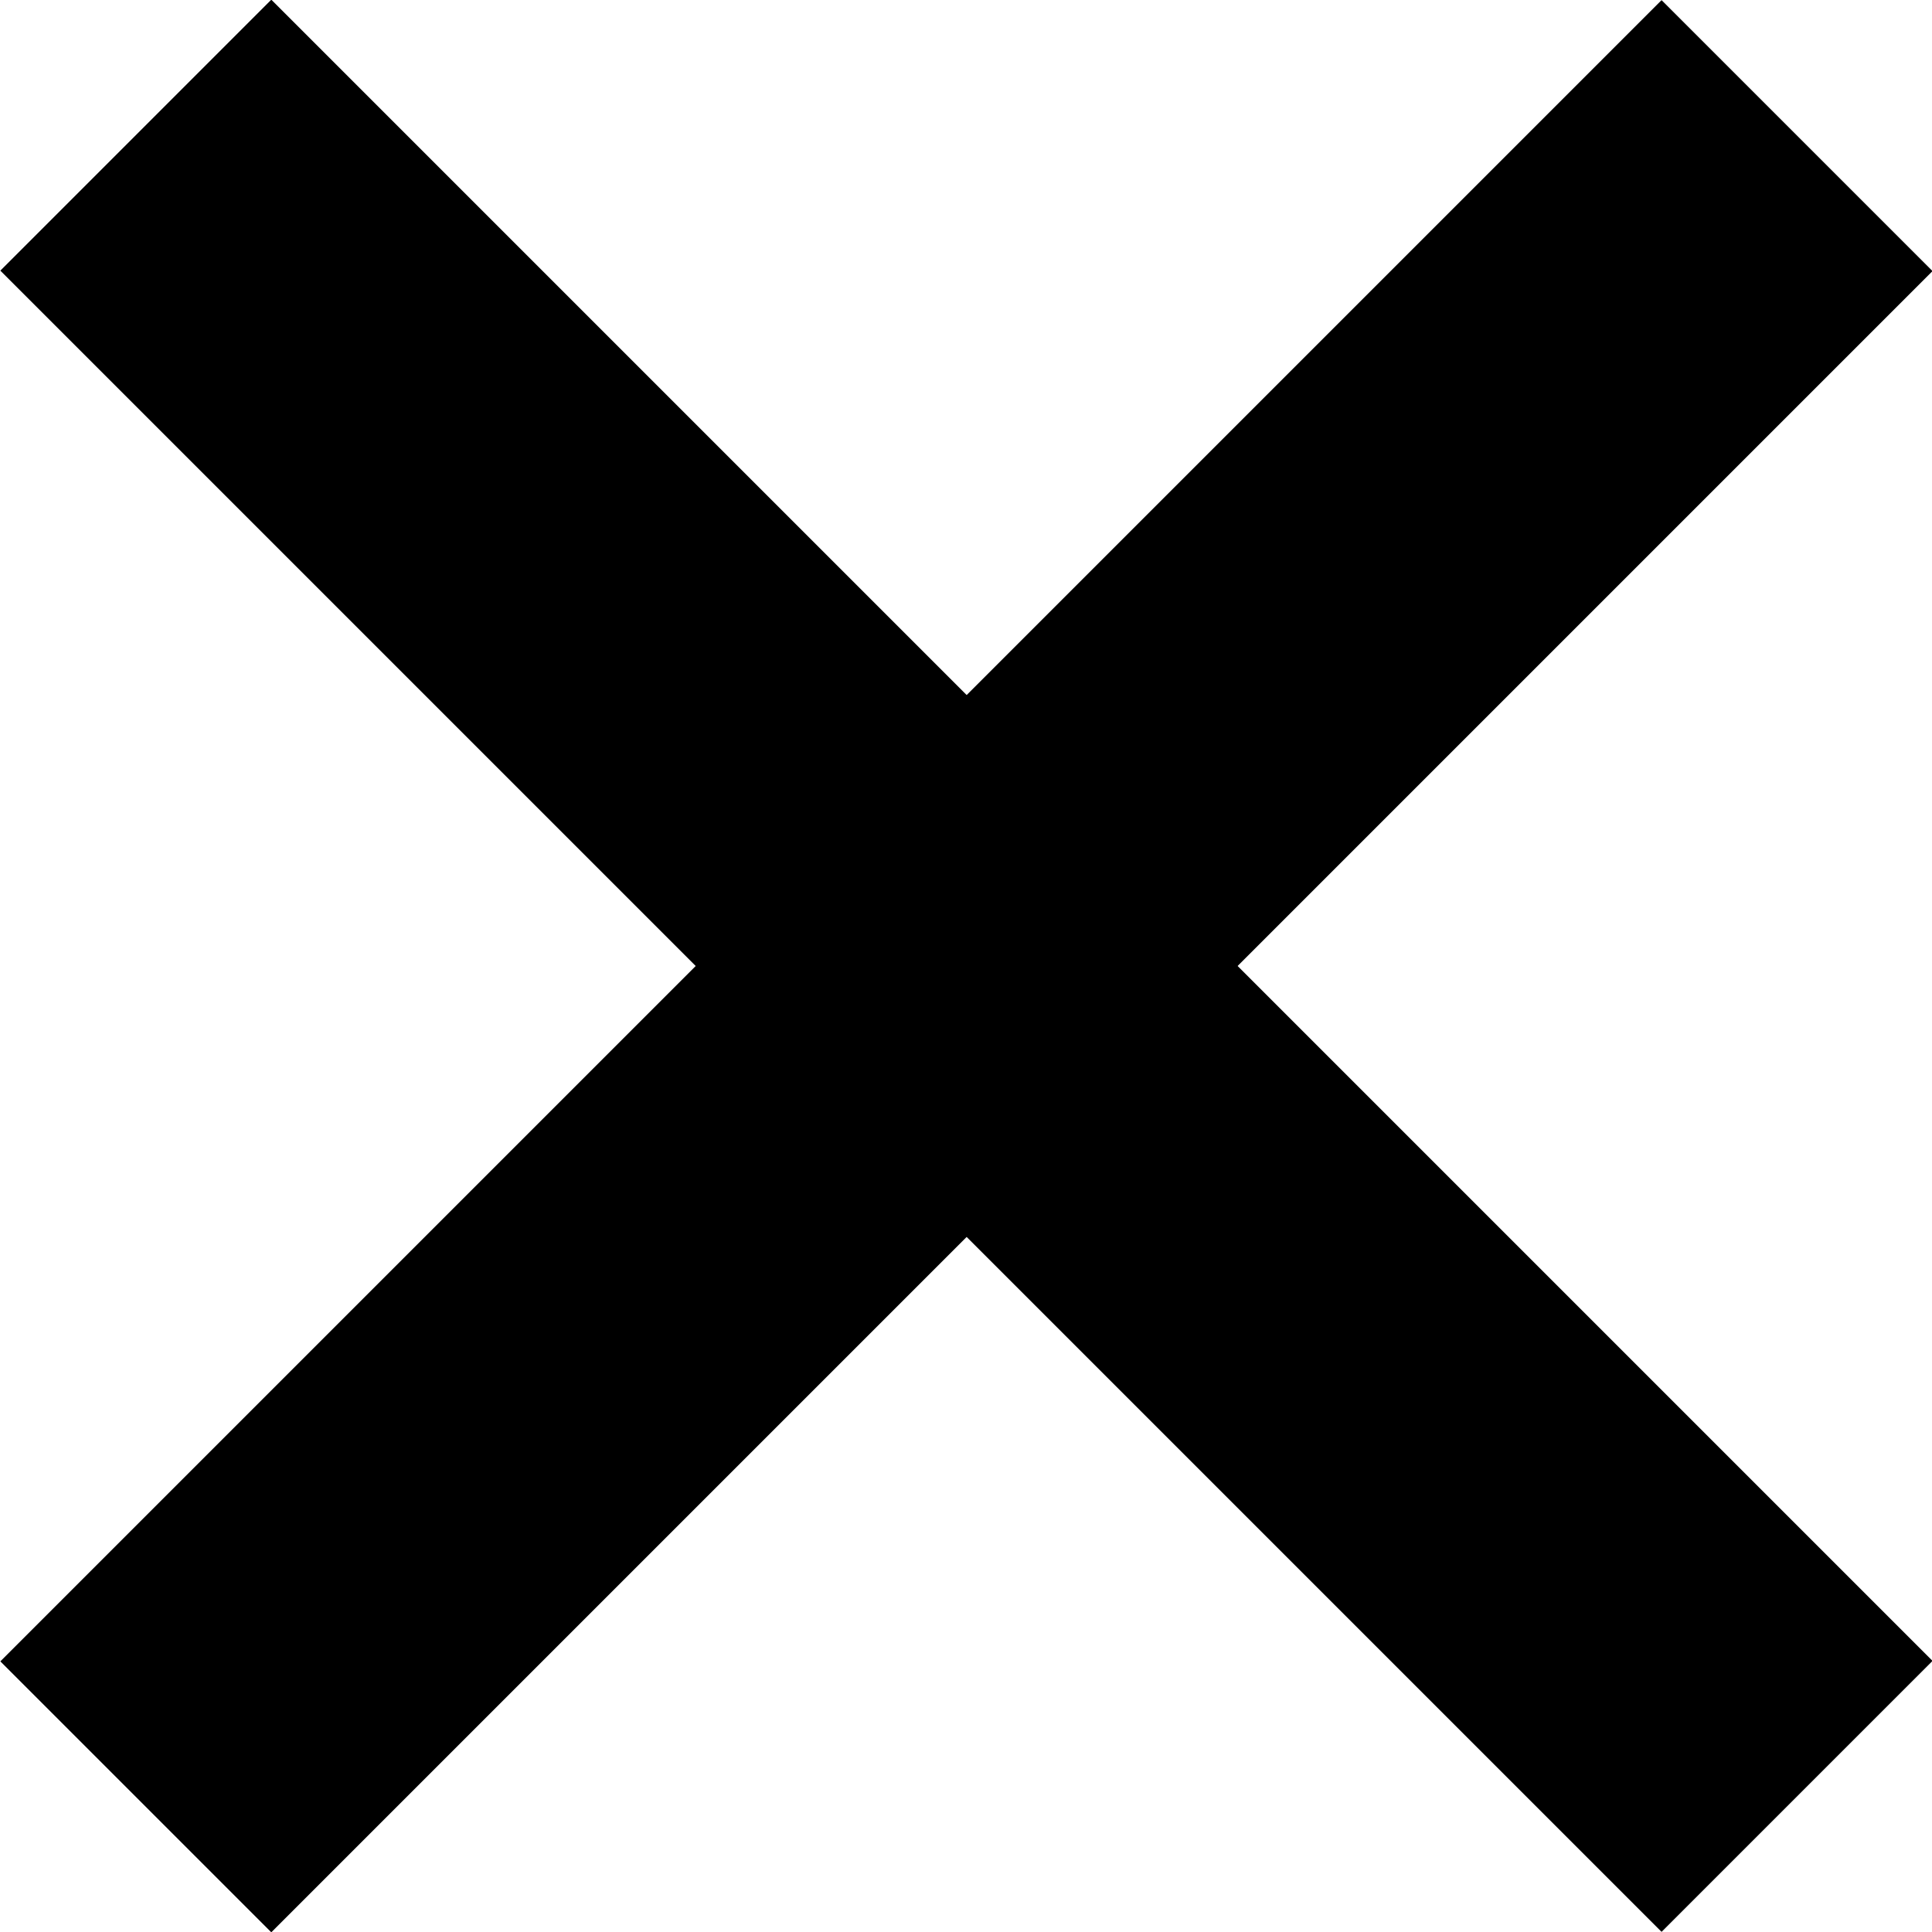
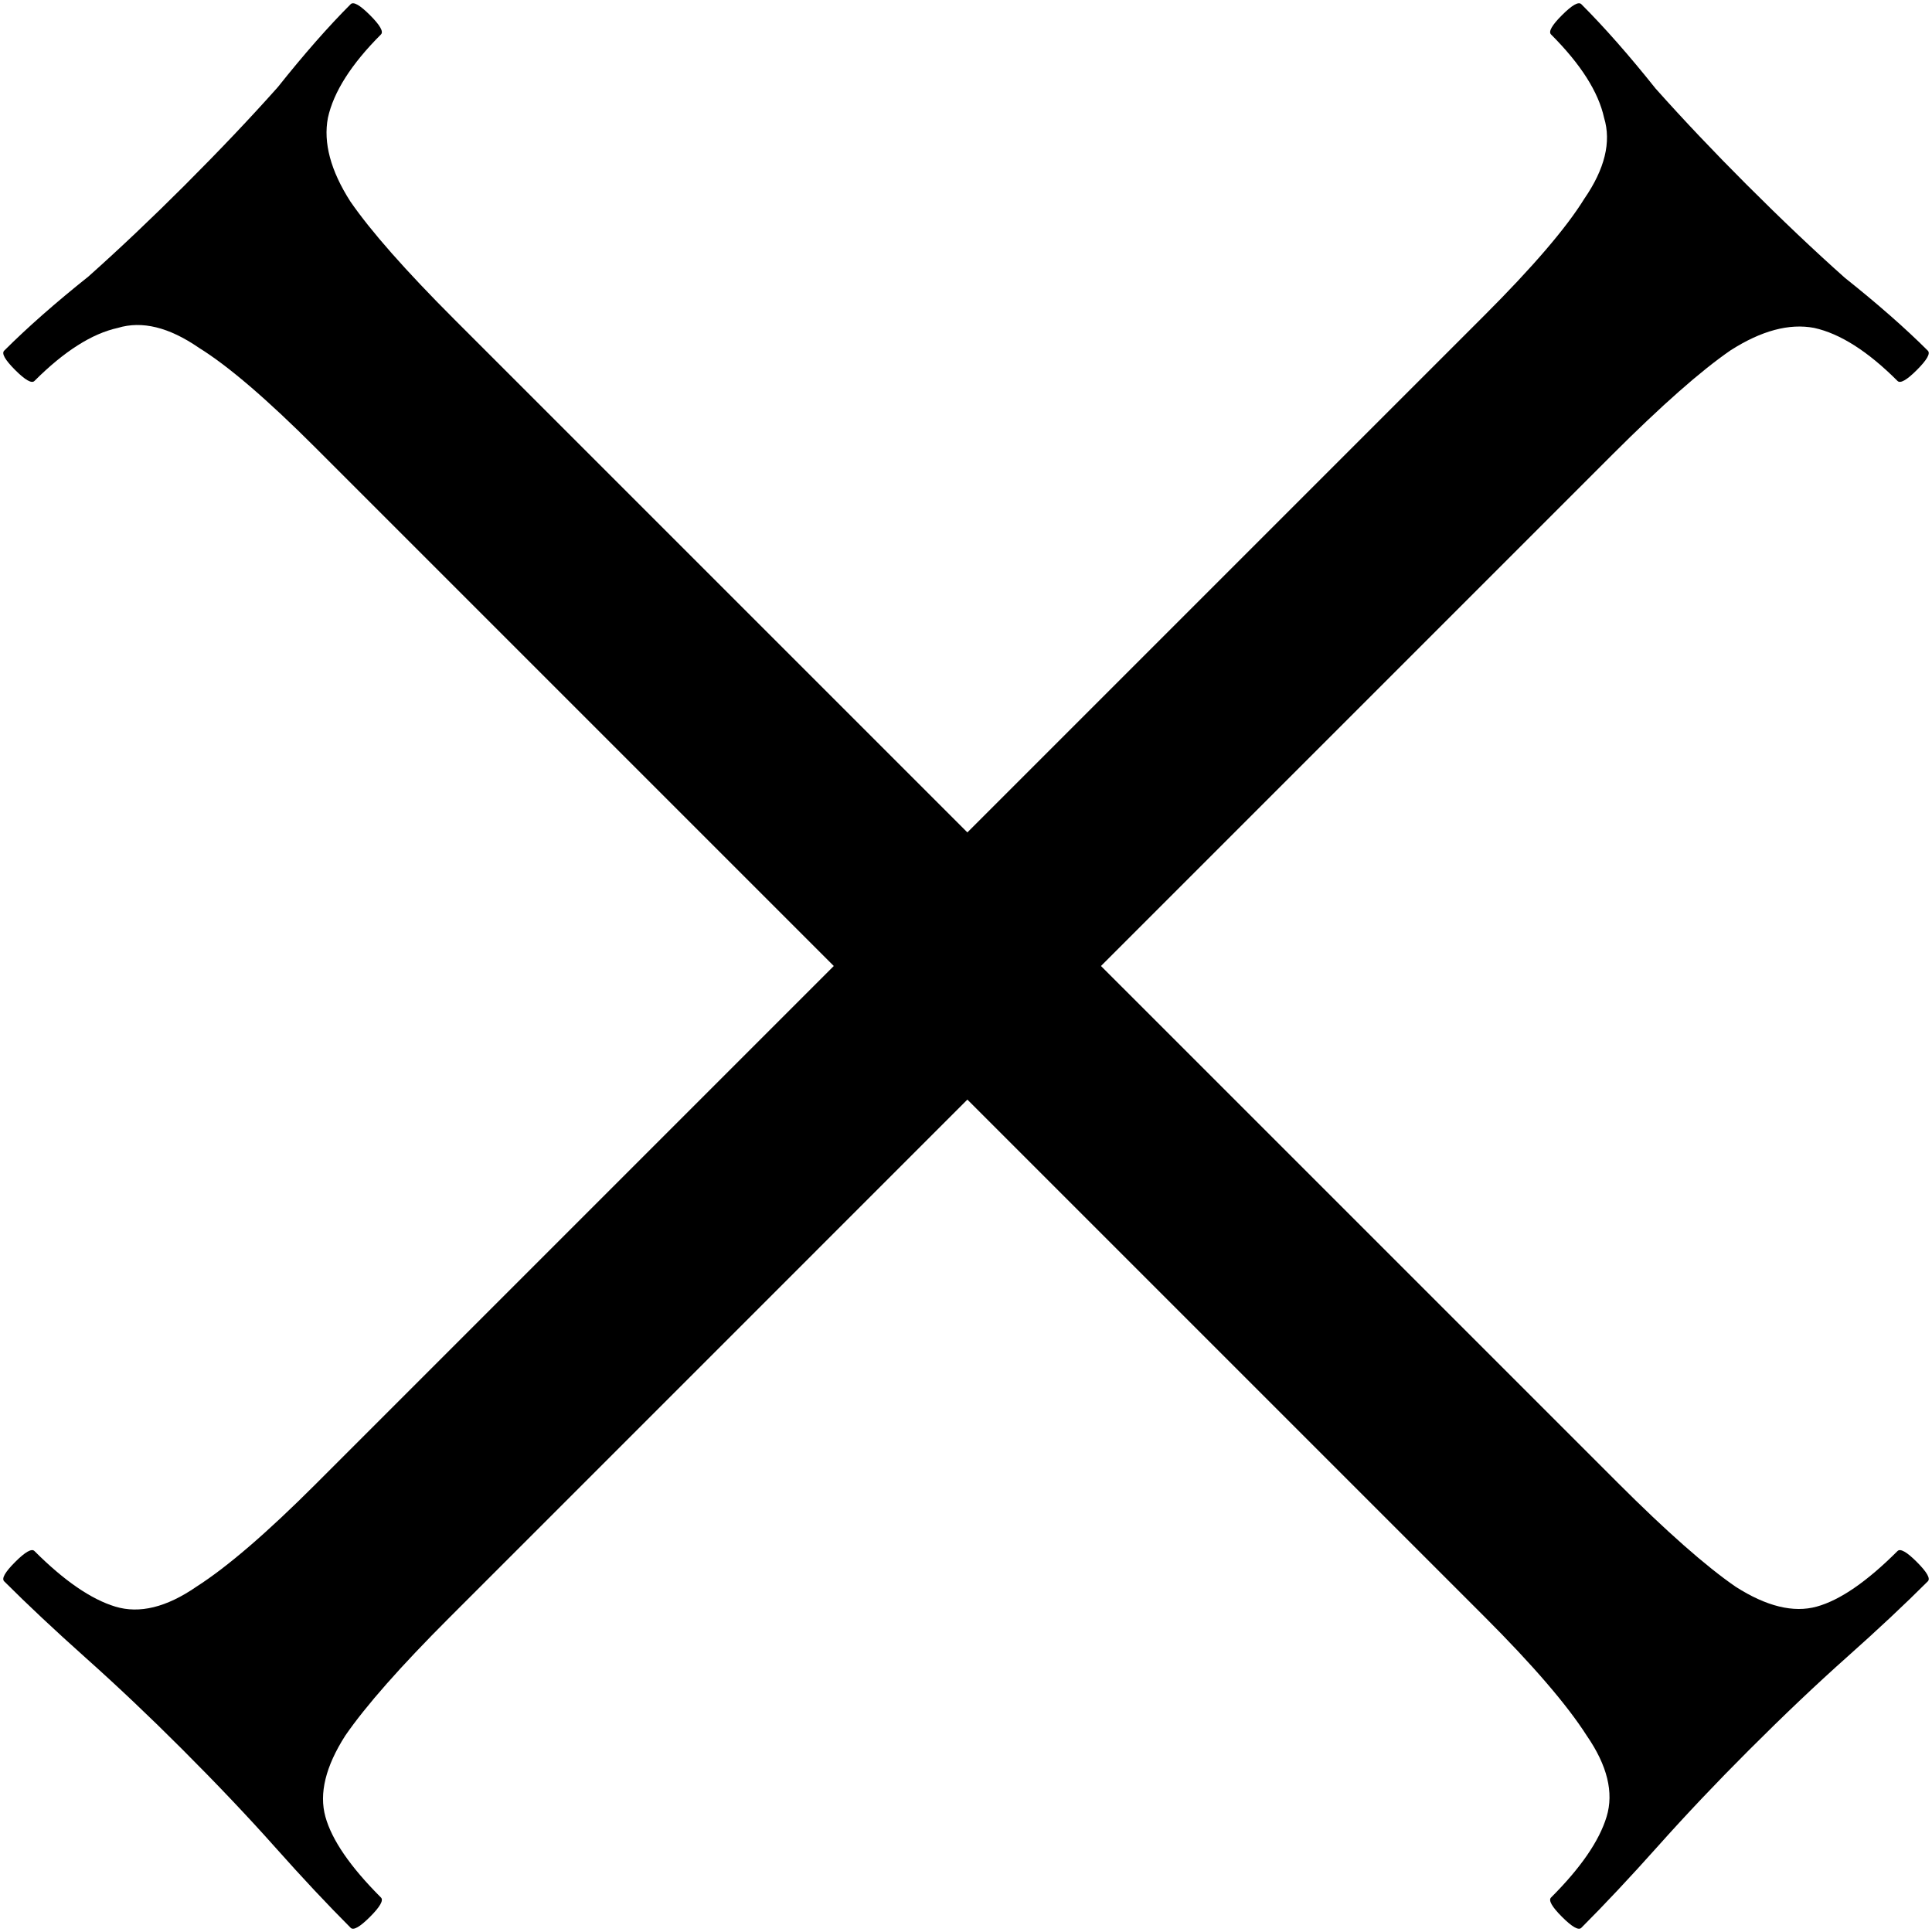
- <svg xmlns="http://www.w3.org/2000/svg" id="Capa_2" viewBox="0 0 30 30">
-   <rect x="-3.24" y="12.03" width="36.48" height="5.95" transform="translate(-6.21 15) rotate(-45)" />
-   <rect x="12.03" y="-3.24" width="5.95" height="36.48" transform="translate(-6.21 15) rotate(-45)" />
+ <svg xmlns="http://www.w3.org/2000/svg" width="70" height="70" viewBox="0 0 70 70">
+   <path d="M58.611 53.72C60.379 55.488 61.804 56.745 62.886 57.491C64.002 58.204 64.981 58.443 65.824 58.21C66.666 57.977 67.642 57.306 68.751 56.197C68.852 56.096 69.086 56.228 69.451 56.594C69.817 56.96 69.95 57.193 69.849 57.294C69.008 58.134 68.037 59.045 66.934 60.026C65.831 61.007 64.641 62.136 63.363 63.414C62.187 64.59 61.091 65.747 60.077 66.883C59.062 68.02 58.134 69.008 57.294 69.849C57.193 69.95 56.96 69.817 56.594 69.451C56.228 69.086 56.096 68.852 56.197 68.751C57.273 67.676 57.944 66.7 58.21 65.824C58.477 64.948 58.237 63.968 57.491 62.886C56.778 61.77 55.538 60.328 53.771 58.561L11.439 16.229C9.672 14.462 8.26 13.252 7.205 12.6C6.123 11.854 5.144 11.614 4.268 11.881C3.33 12.087 2.324 12.727 1.248 13.803C1.148 13.904 0.914 13.771 0.549 13.406C0.183 13.04 0.05 12.807 0.151 12.706C0.992 11.866 2.011 10.969 3.208 10.015C4.345 9 5.501 7.905 6.678 6.728C7.955 5.451 9.084 4.261 10.065 3.158C11.019 1.96 11.899 0.958 12.706 0.151C12.807 0.05 13.04 0.183 13.406 0.549C13.771 0.914 13.904 1.148 13.803 1.248C12.727 2.324 12.087 3.33 11.881 4.268C11.709 5.171 11.979 6.181 12.692 7.297C13.438 8.379 14.695 9.804 16.462 11.572L58.611 53.72Z" />
+   <path d="M16.28 58.611C14.512 60.379 13.255 61.804 12.509 62.886C11.796 64.002 11.556 64.981 11.79 65.824C12.023 66.666 12.694 67.642 13.803 68.751C13.904 68.852 13.771 69.086 13.406 69.451C13.04 69.817 12.807 69.95 12.706 69.849C11.866 69.008 10.955 68.037 9.974 66.934C8.993 65.831 7.864 64.641 6.586 63.363C5.41 62.187 4.253 61.091 3.117 60.077C1.98 59.062 0.992 58.134 0.151 57.294C0.05 57.193 0.183 56.96 0.549 56.594C0.914 56.228 1.148 56.096 1.248 56.197C2.324 57.273 3.3 57.944 4.176 58.21C5.052 58.477 6.032 58.237 7.114 57.491C8.23 56.778 9.672 55.538 11.439 53.771L53.771 11.439C55.538 9.672 56.748 8.26 57.4 7.205C58.146 6.123 58.386 5.144 58.119 4.268C57.913 3.33 57.273 2.324 56.197 1.248C56.096 1.148 56.228 0.914 56.594 0.549C56.96 0.183 57.193 0.05 57.294 0.151C58.134 0.992 59.031 2.011 59.985 3.208C61 4.345 62.095 5.501 63.272 6.678C64.549 7.955 65.739 9.084 66.842 10.065C68.04 11.019 69.042 11.899 69.849 12.706C69.95 12.807 69.817 13.04 69.451 13.406C69.086 13.771 68.852 13.904 68.751 13.803C67.676 12.727 66.669 12.087 65.732 11.881C64.829 11.709 63.819 11.979 62.703 12.692C61.621 13.438 60.196 14.695 58.428 16.462L16.28 58.611Z" />
</svg>
